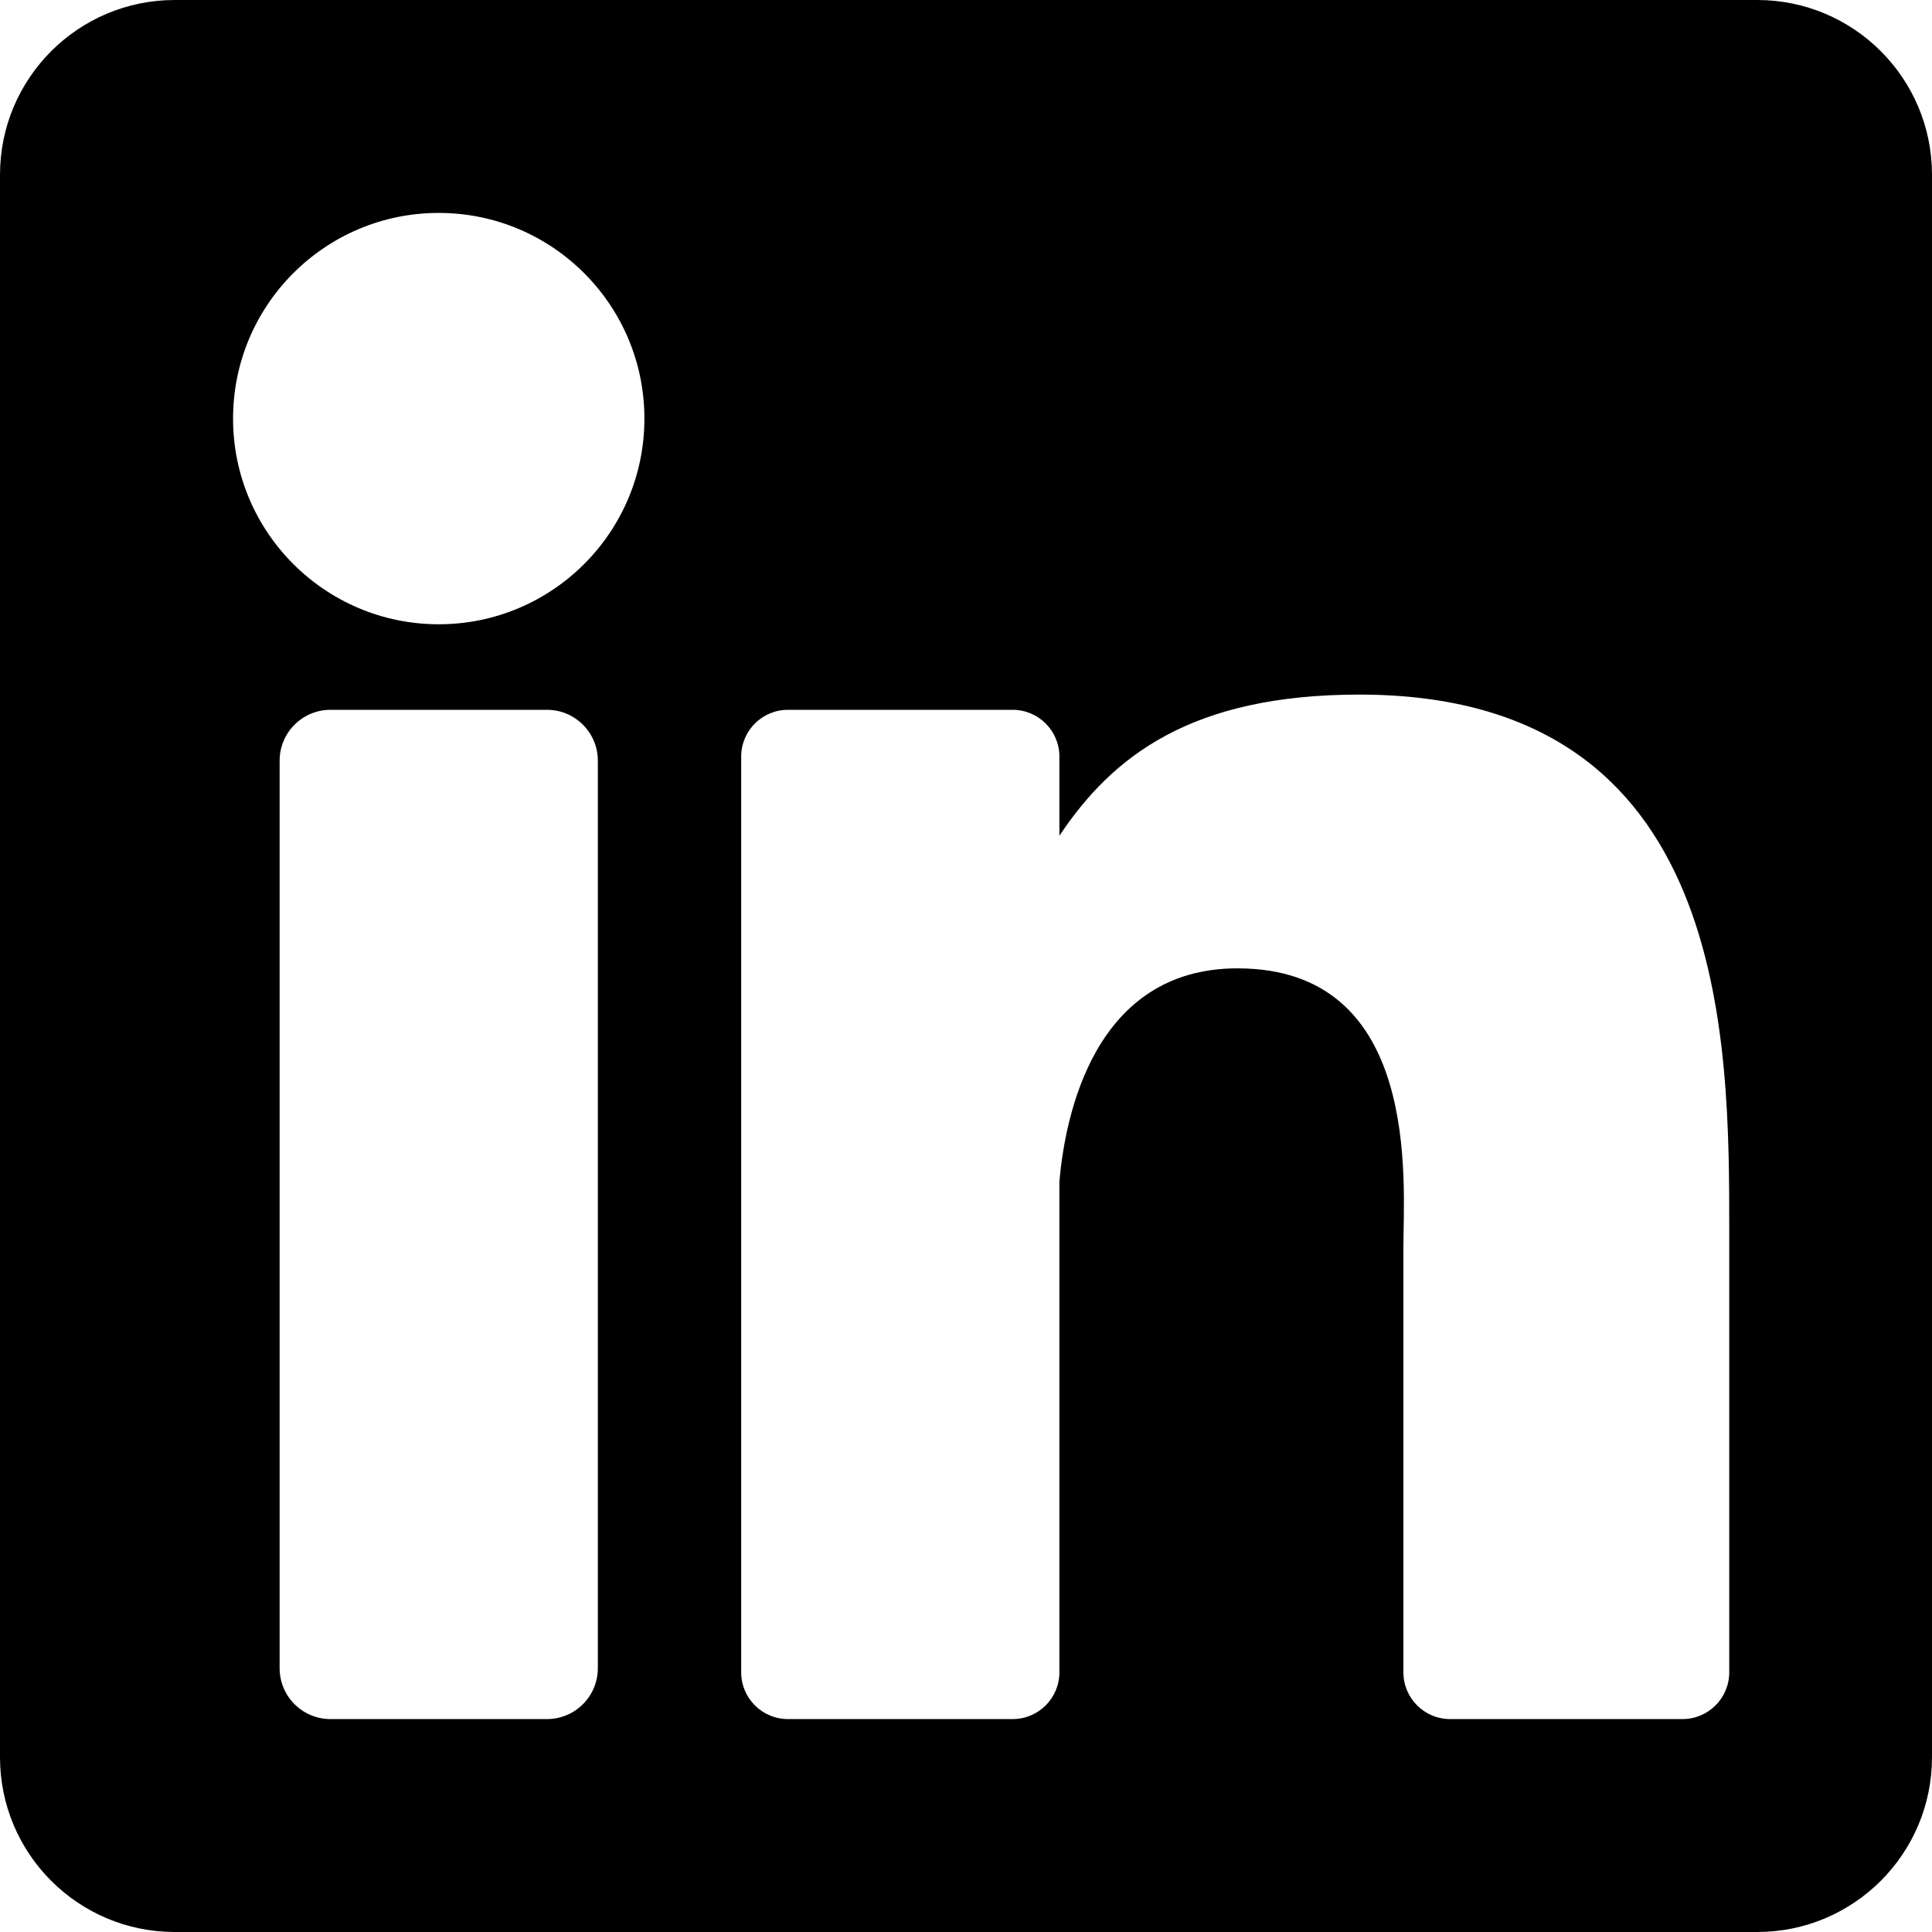
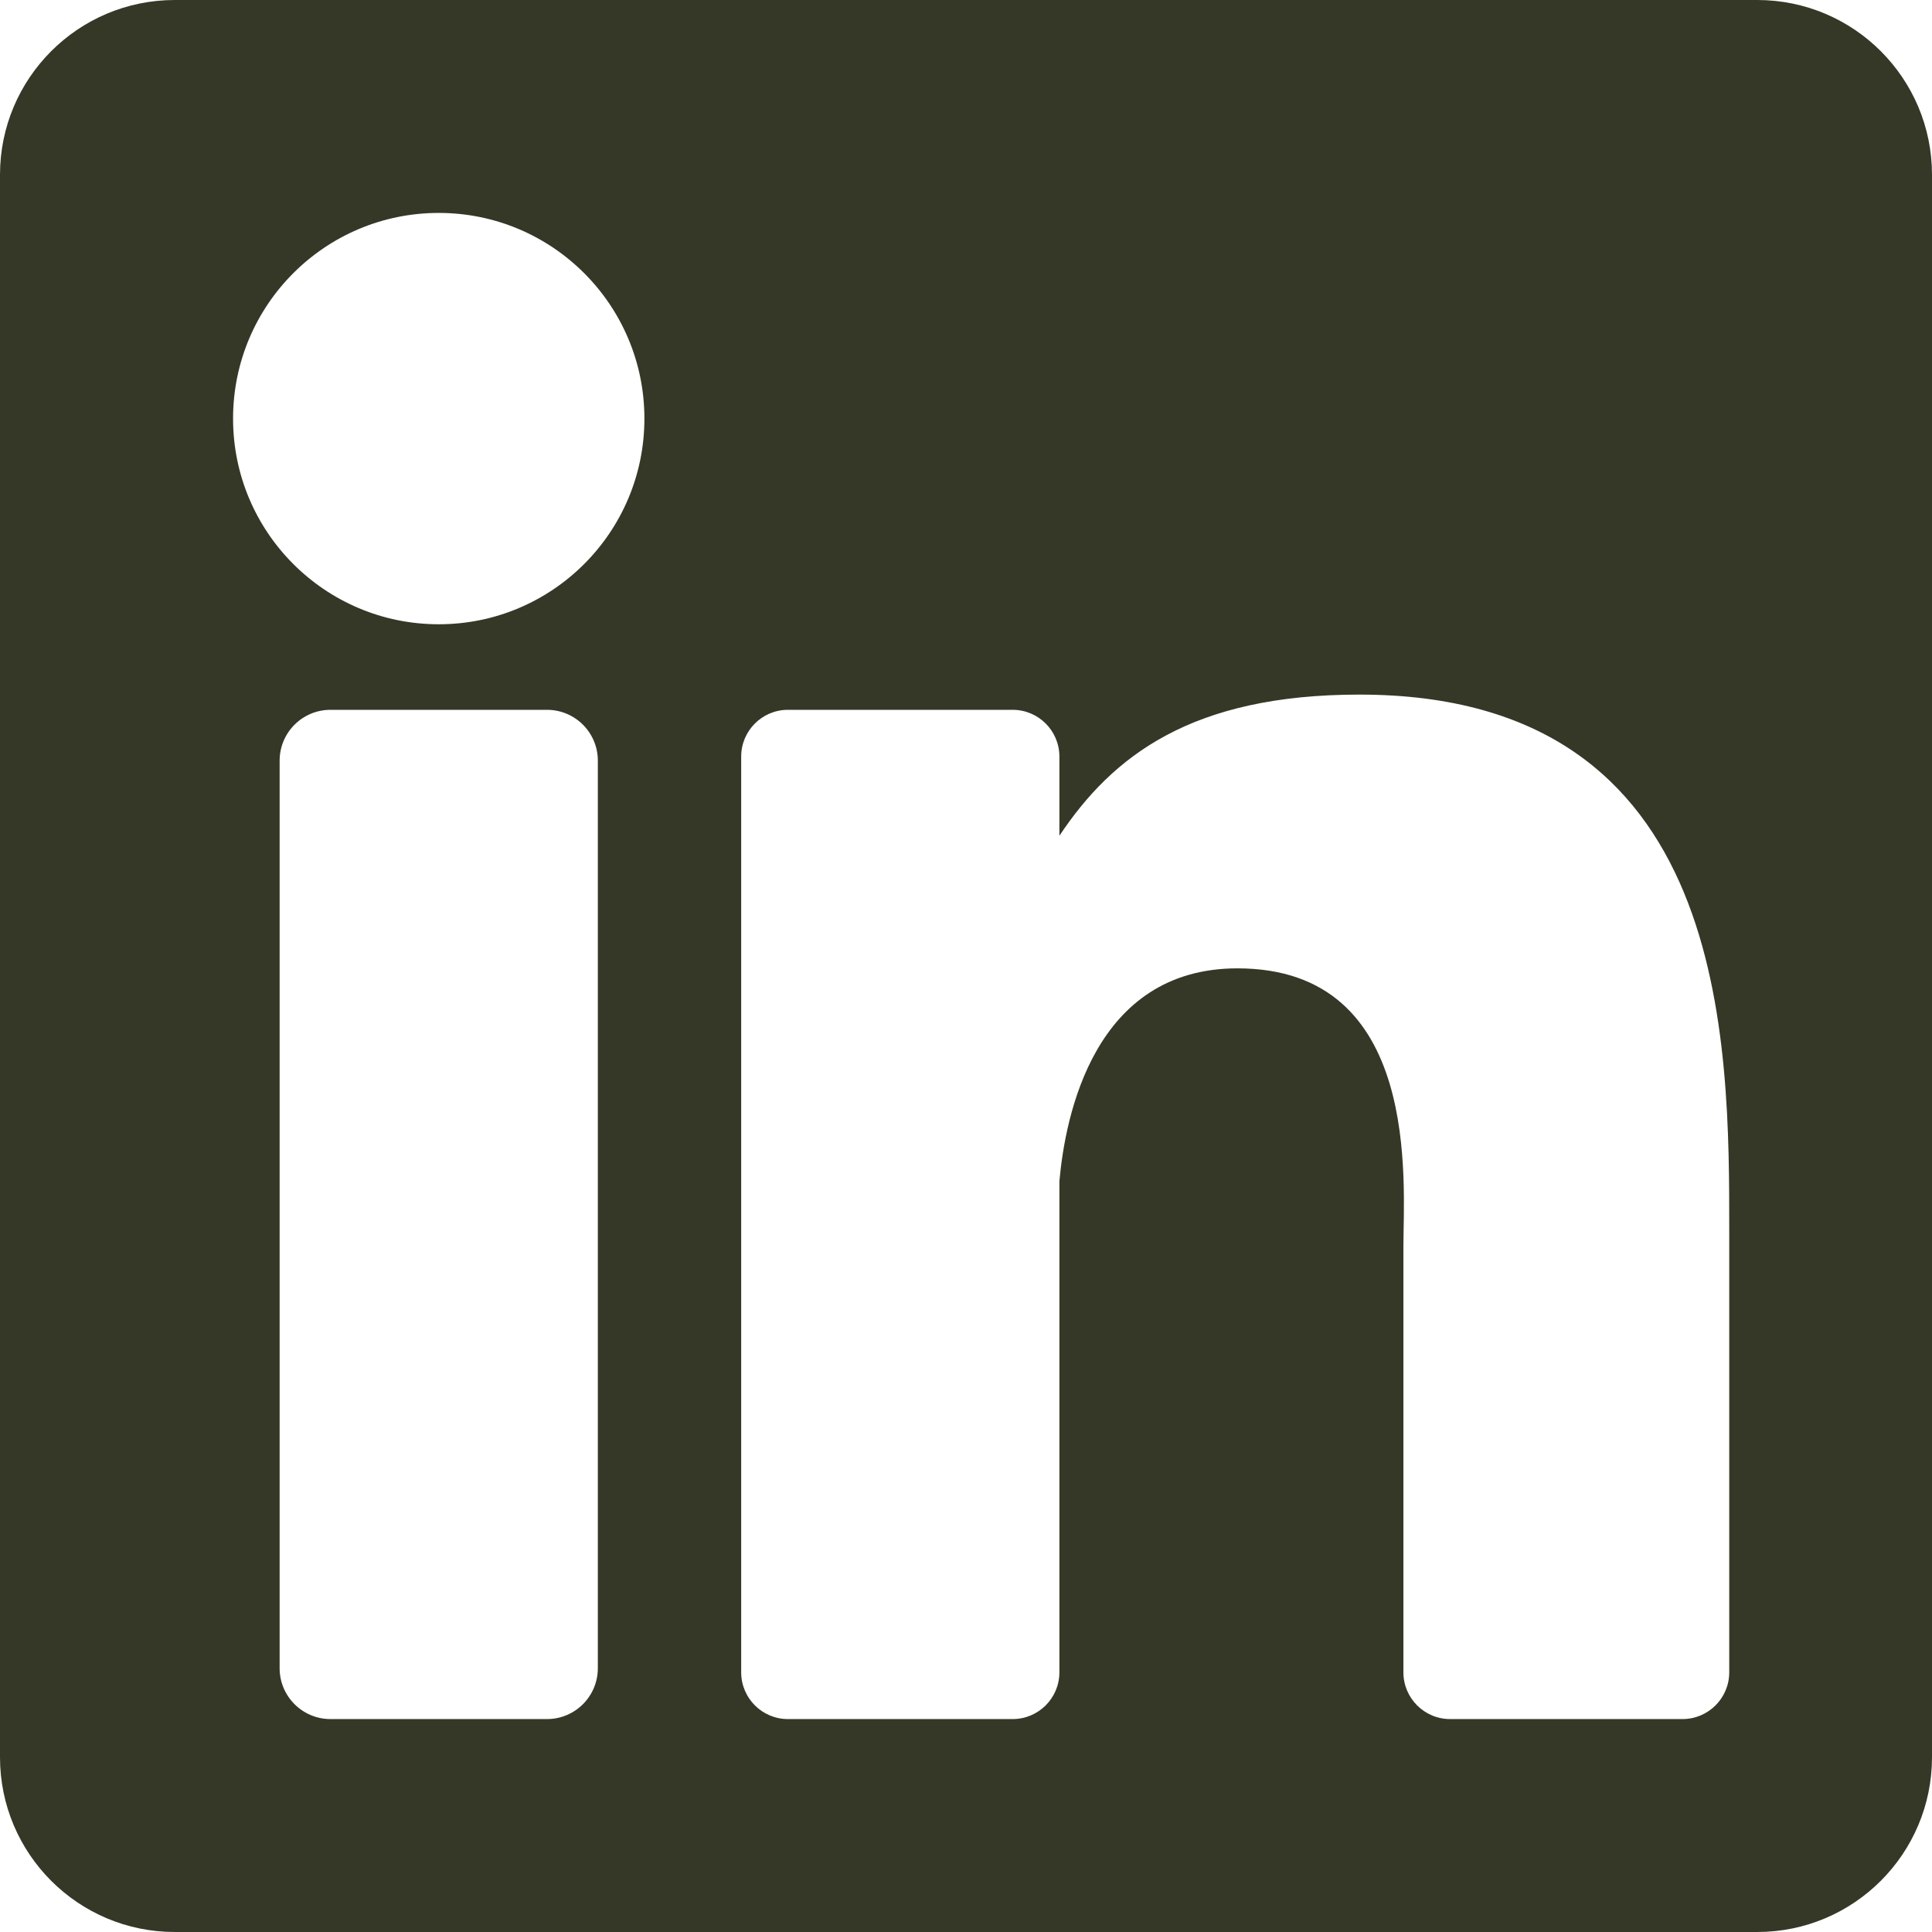
<svg xmlns="http://www.w3.org/2000/svg" height="800px" width="800px" version="1.1" id="Layer_1" viewBox="0 0 382 382" xml:space="preserve">
-   <path style="fill:#000000;" d="M347.445,0H34.555C15.471,0,0,15.471,0,34.555v312.889C0,366.529,15.471,382,34.555,382h312.889  C366.529,382,382,366.529,382,347.444V34.555C382,15.471,366.529,0,347.445,0z M118.207,329.844c0,5.554-4.502,10.056-10.056,10.056  H65.345c-5.554,0-10.056-4.502-10.056-10.056V150.403c0-5.554,4.502-10.056,10.056-10.056h42.806  c5.554,0,10.056,4.502,10.056,10.056V329.844z M86.748,123.432c-22.459,0-40.666-18.207-40.666-40.666S64.289,42.1,86.748,42.1  s40.666,18.207,40.666,40.666S109.208,123.432,86.748,123.432z M341.91,330.654c0,5.106-4.14,9.246-9.246,9.246H286.73  c-5.106,0-9.246-4.14-9.246-9.246v-84.168c0-12.556,3.683-55.021-32.813-55.021c-28.309,0-34.051,29.066-35.204,42.11v97.079  c0,5.106-4.139,9.246-9.246,9.246h-44.426c-5.106,0-9.246-4.14-9.246-9.246V149.593c0-5.106,4.14-9.246,9.246-9.246h44.426  c5.106,0,9.246,4.14,9.246,9.246v15.655c10.497-15.753,26.097-27.912,59.312-27.912c73.552,0,73.131,68.716,73.131,106.472  L341.91,330.654L341.91,330.654z" />
+   <path style="fill:#353826;" d="M347.445,0H34.555C15.471,0,0,15.471,0,34.555v312.889C0,366.529,15.471,382,34.555,382h312.889  C366.529,382,382,366.529,382,347.444V34.555C382,15.471,366.529,0,347.445,0z M118.207,329.844c0,5.554-4.502,10.056-10.056,10.056  H65.345c-5.554,0-10.056-4.502-10.056-10.056V150.403c0-5.554,4.502-10.056,10.056-10.056h42.806  c5.554,0,10.056,4.502,10.056,10.056V329.844z M86.748,123.432c-22.459,0-40.666-18.207-40.666-40.666S64.289,42.1,86.748,42.1  s40.666,18.207,40.666,40.666S109.208,123.432,86.748,123.432z M341.91,330.654c0,5.106-4.14,9.246-9.246,9.246H286.73  c-5.106,0-9.246-4.14-9.246-9.246v-84.168c0-12.556,3.683-55.021-32.813-55.021c-28.309,0-34.051,29.066-35.204,42.11v97.079  c0,5.106-4.139,9.246-9.246,9.246h-44.426c-5.106,0-9.246-4.14-9.246-9.246V149.593c0-5.106,4.14-9.246,9.246-9.246h44.426  c5.106,0,9.246,4.14,9.246,9.246v15.655c10.497-15.753,26.097-27.912,59.312-27.912c73.552,0,73.131,68.716,73.131,106.472  L341.91,330.654L341.91,330.654z" />
</svg>
